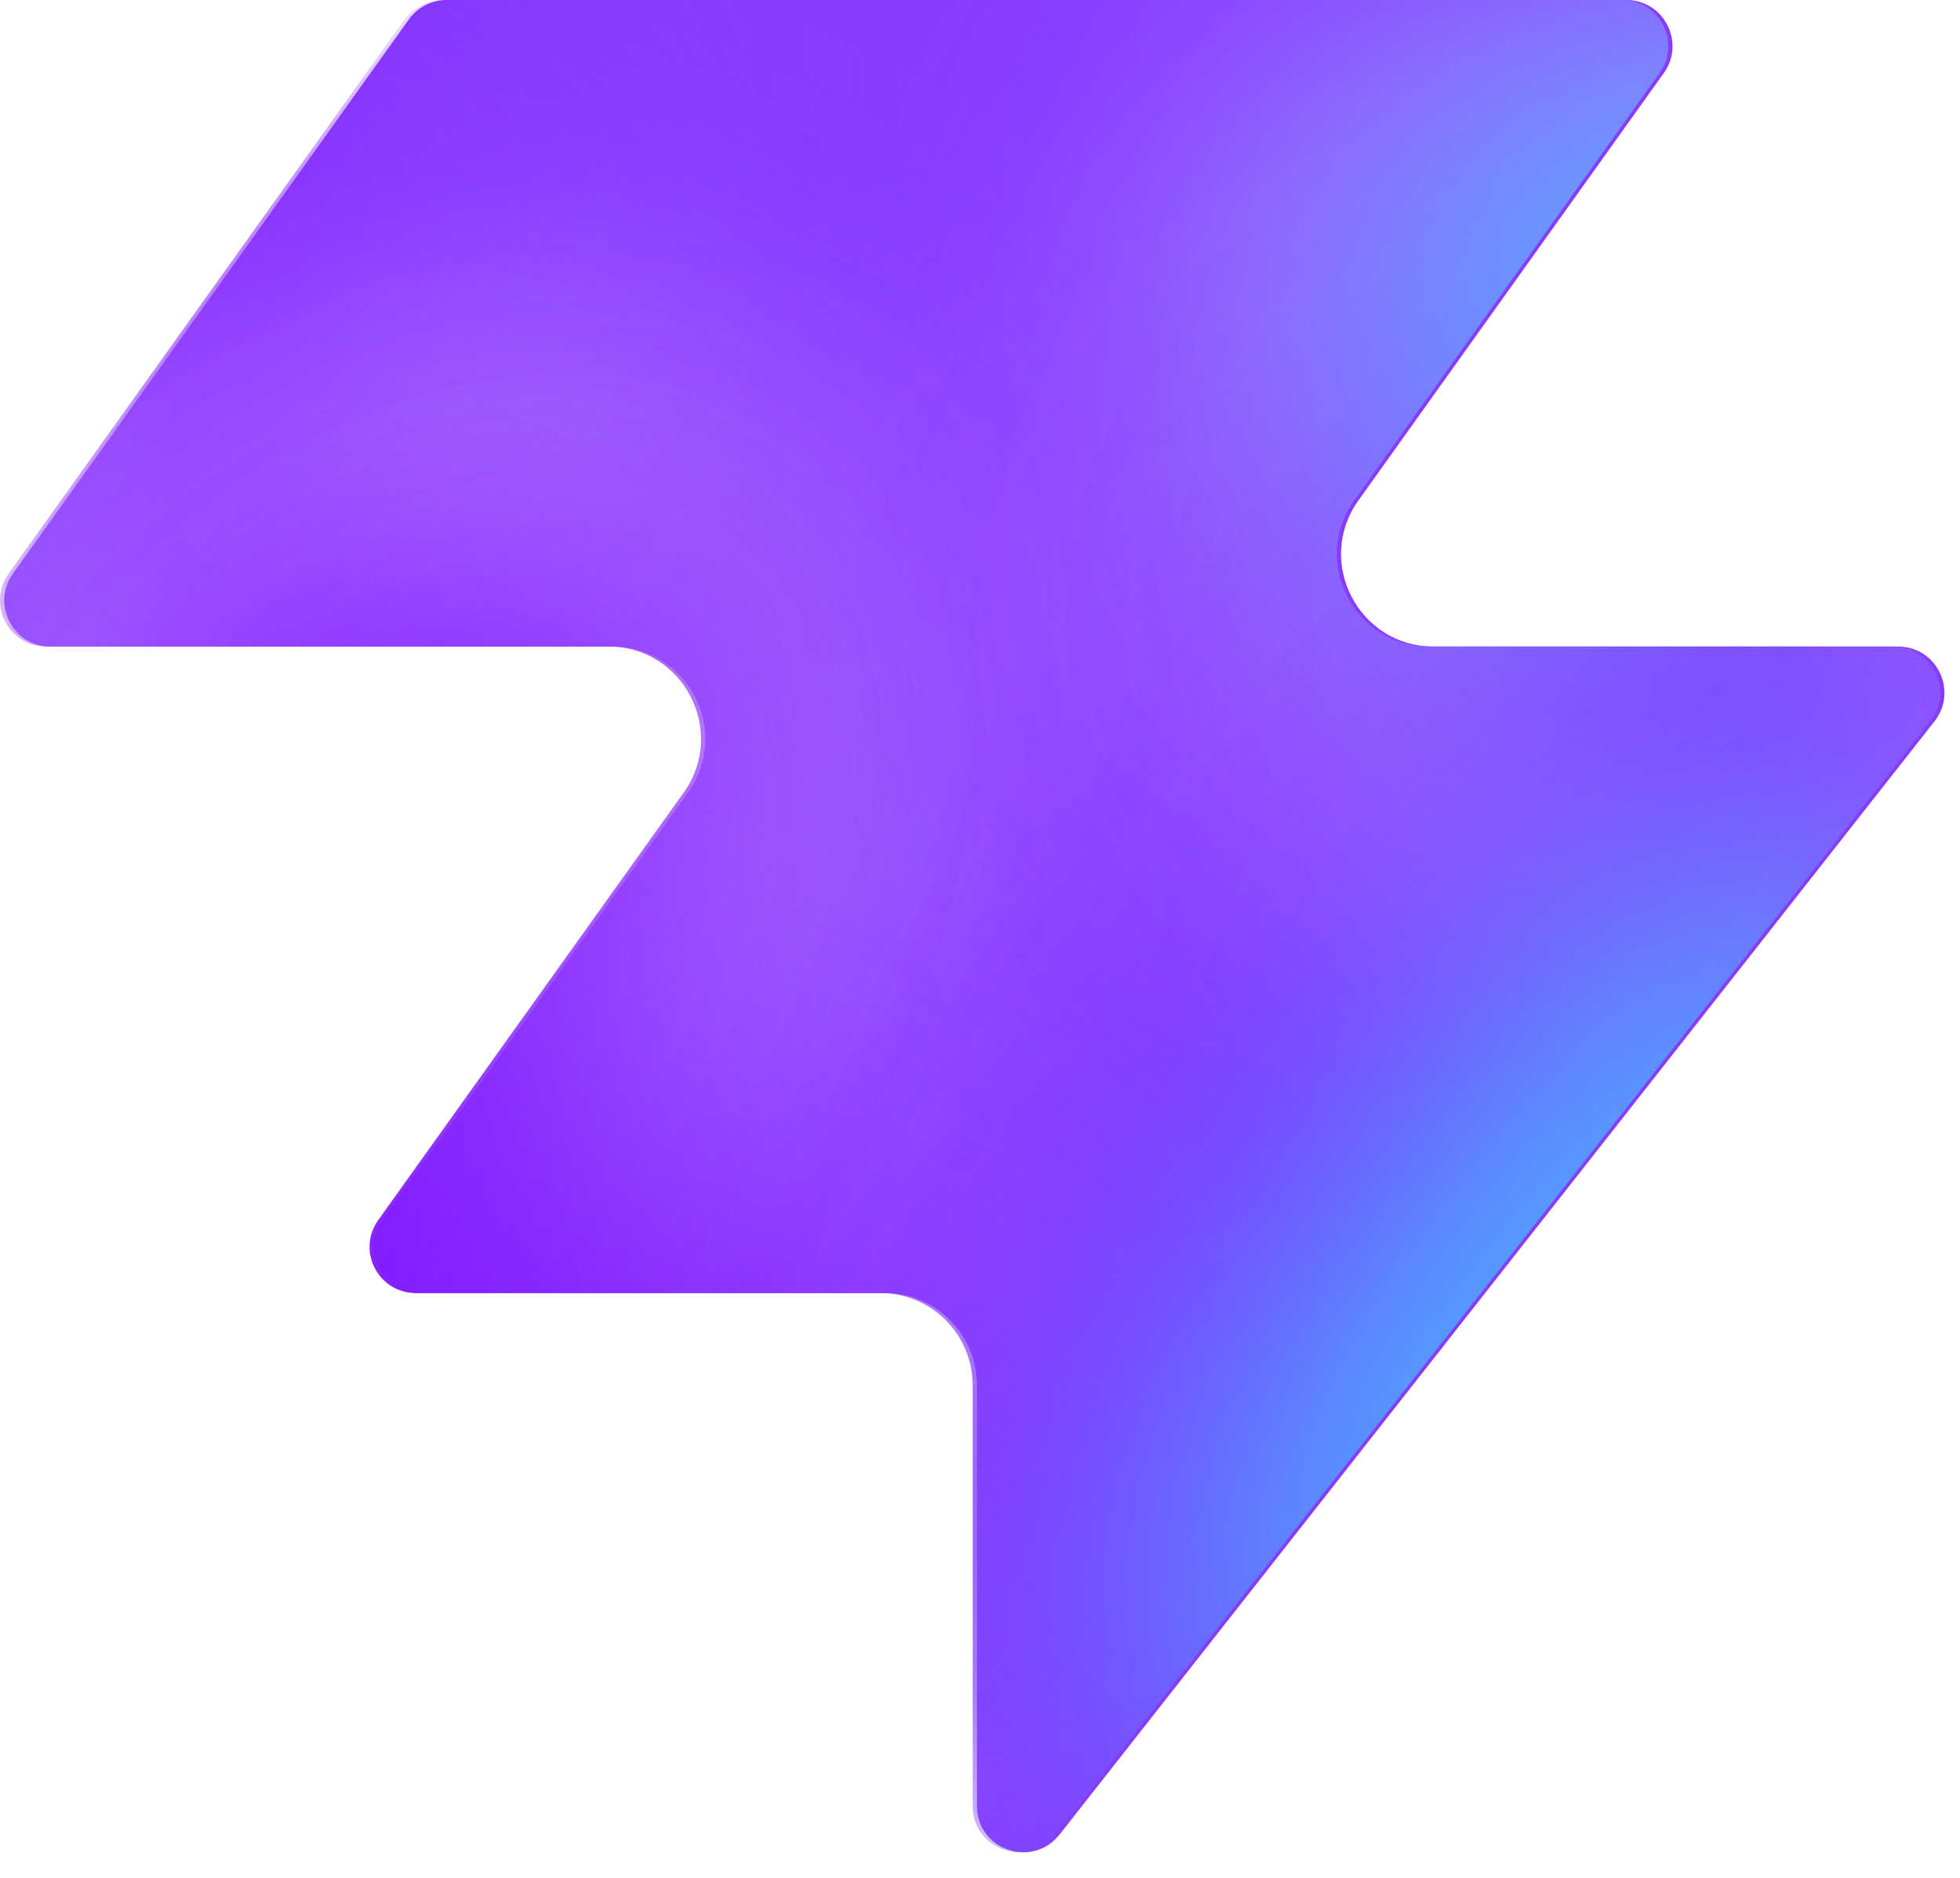
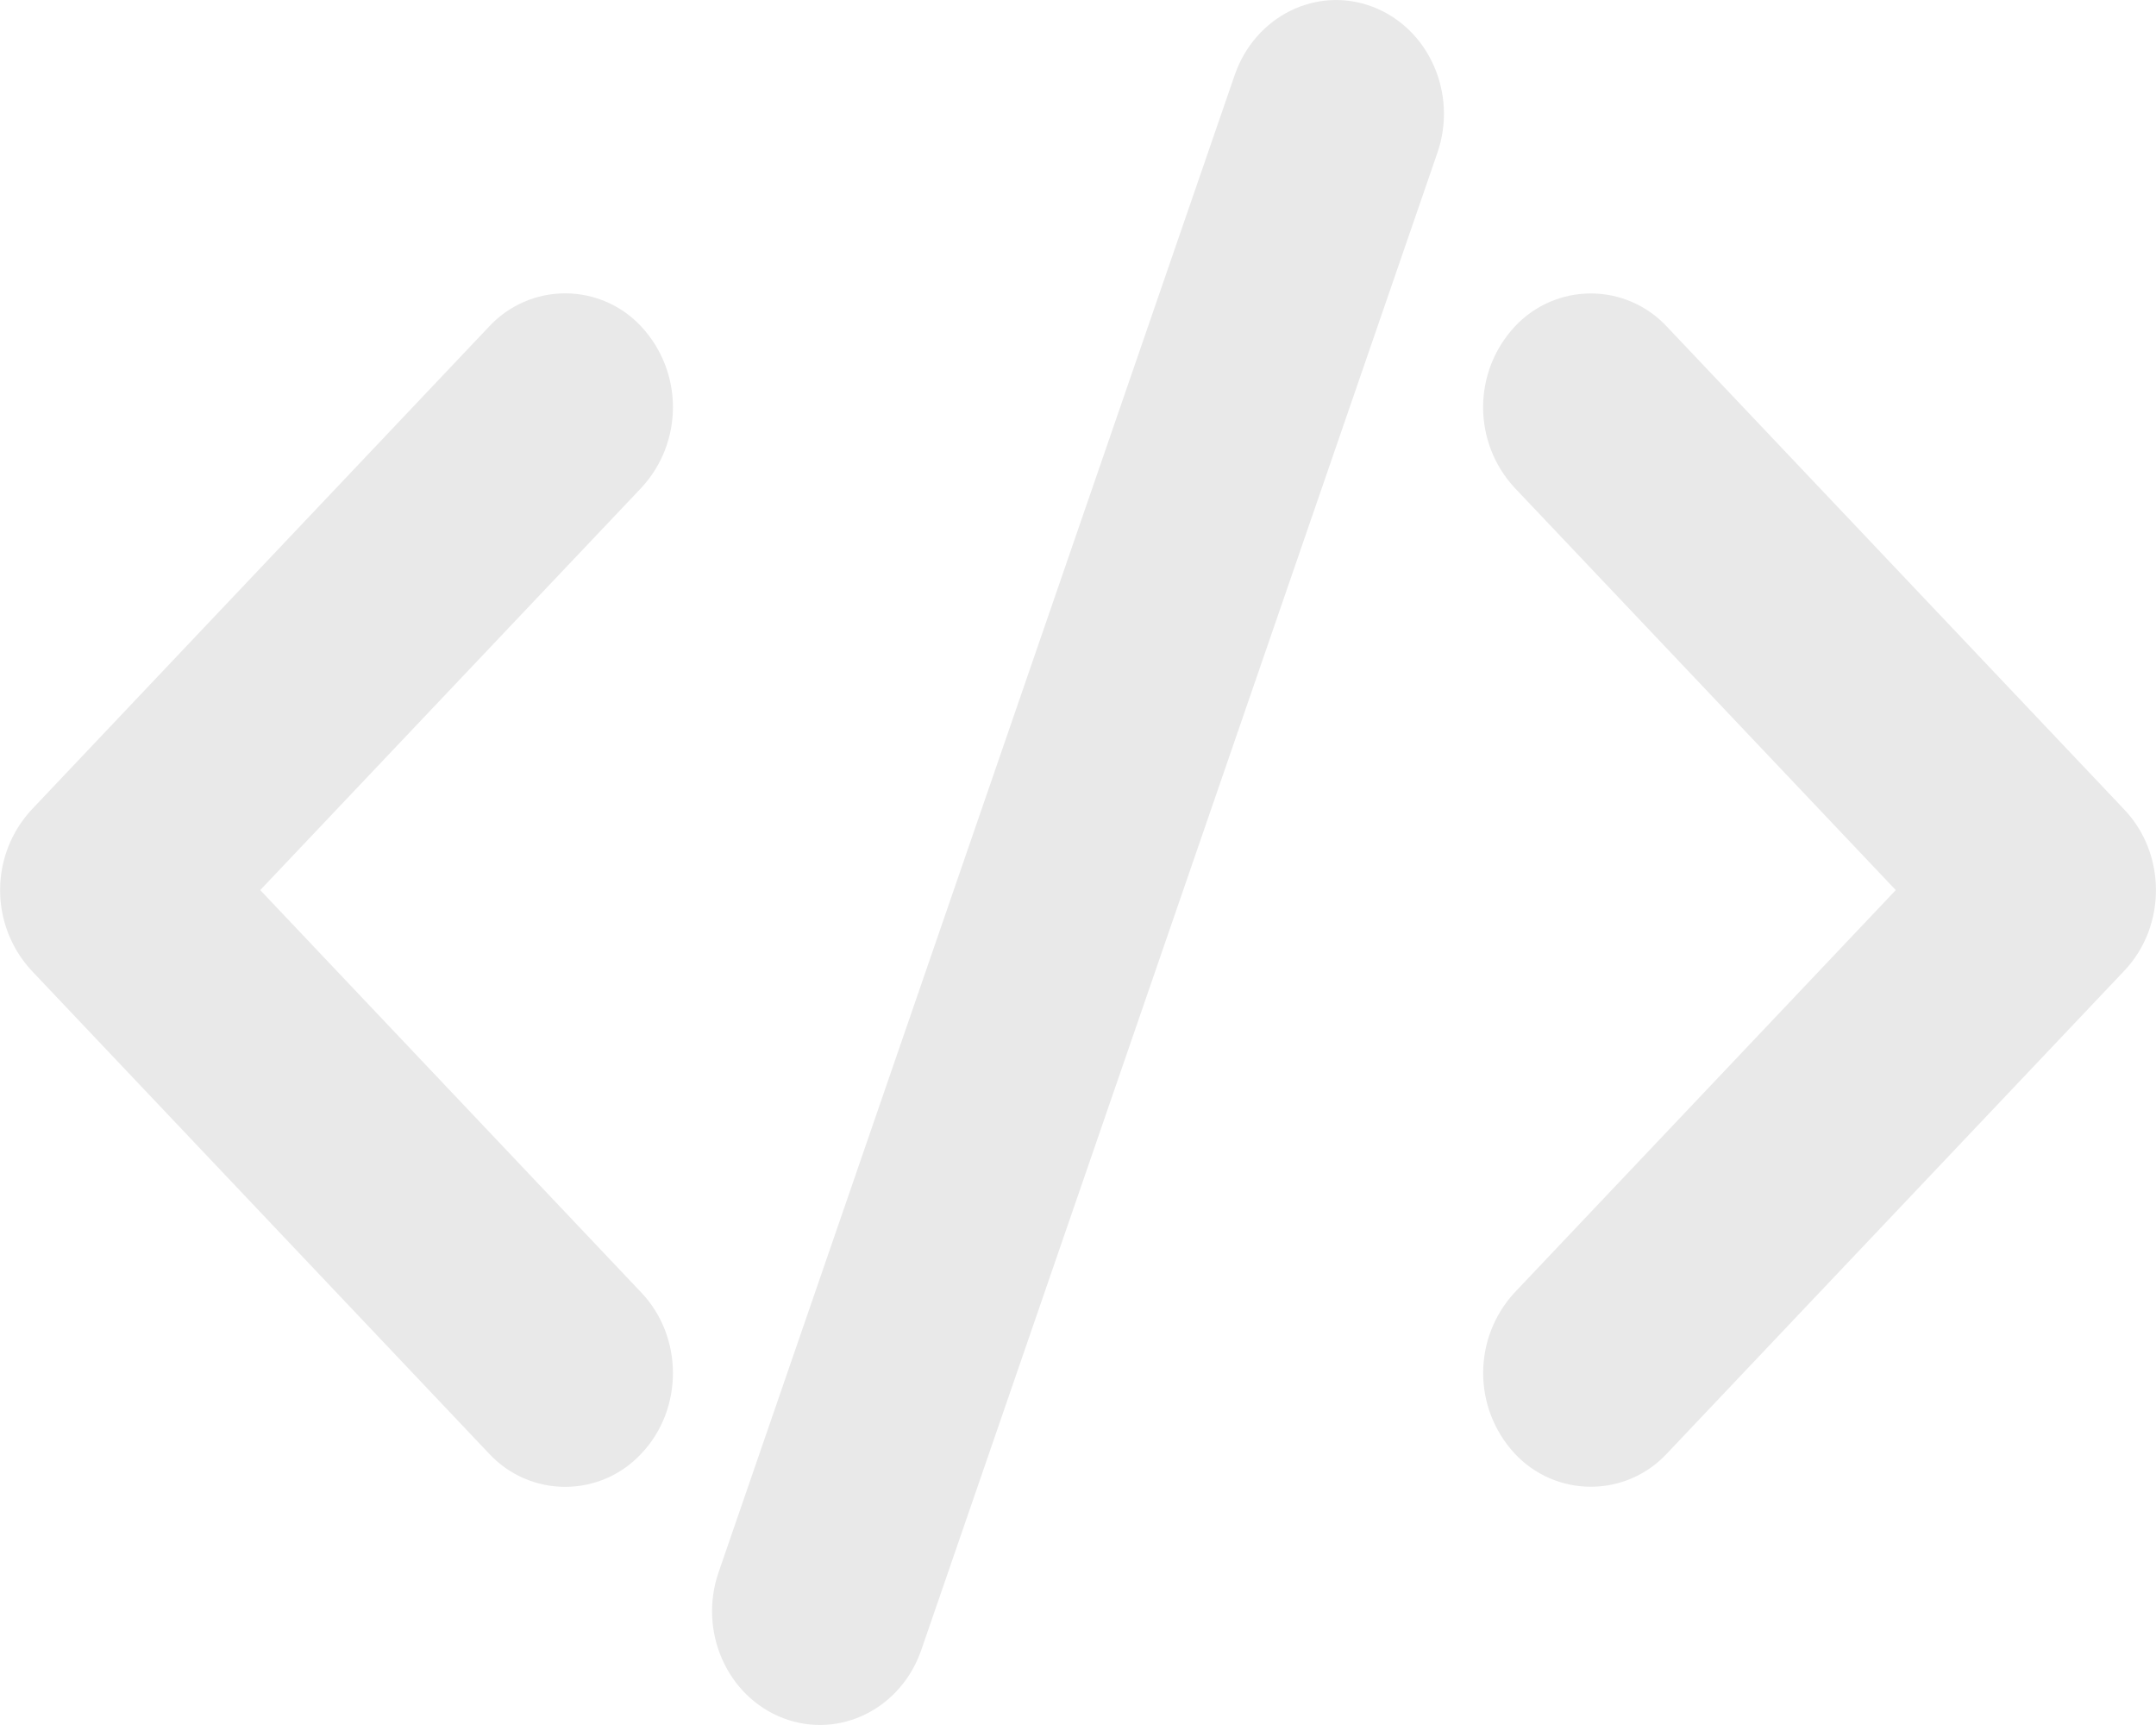
- <svg xmlns="http://www.w3.org/2000/svg" width="48" height="46" fill="none" viewBox="0 0 48 46">
-   <path fill="#863bff" d="M25.946 44.938c-.664.845-2.021.375-2.021-.698V33.937a2.26 2.26 0 0 0-2.262-2.262H10.287c-.92 0-1.456-1.04-.92-1.788l7.48-10.471c1.07-1.497 0-3.578-1.842-3.578H1.237c-.92 0-1.456-1.04-.92-1.788L10.013.474c.214-.297.556-.474.92-.474h28.894c.92 0 1.456 1.04.92 1.788l-7.48 10.471c-1.07 1.498 0 3.579 1.842 3.579h11.377c.943 0 1.473 1.088.89 1.83L25.947 44.94z" style="fill:#863bff;fill:color(display-p3 .525 .23 1);fill-opacity:1" />
-   <mask id="a" width="48" height="46" x="0" y="0" maskUnits="userSpaceOnUse" style="mask-type:alpha">
-     <path fill="#000" d="M25.842 44.938c-.664.844-2.021.375-2.021-.698V33.937a2.26 2.26 0 0 0-2.262-2.262H10.183c-.92 0-1.456-1.04-.92-1.788l7.48-10.471c1.07-1.498 0-3.579-1.842-3.579H1.133c-.92 0-1.456-1.04-.92-1.787L9.91.473c.214-.297.556-.474.92-.474h28.894c.92 0 1.456 1.04.92 1.788l-7.48 10.471c-1.07 1.498 0 3.578 1.842 3.578h11.377c.943 0 1.473 1.088.89 1.832L25.843 44.94z" style="fill:#000;fill-opacity:1" />
-   </mask>
-   <g mask="url(#a)">
-     <g filter="url(#b)">
-       <ellipse cx="5.508" cy="14.704" fill="#ede6ff" rx="5.508" ry="14.704" style="fill:#ede6ff;fill:color(display-p3 .927 .903 1);fill-opacity:1" transform="matrix(.00324 1 1 -.00324 -4.47 31.516)" />
-     </g>
-     <g filter="url(#c)">
-       <ellipse cx="10.399" cy="29.851" fill="#ede6ff" rx="10.399" ry="29.851" style="fill:#ede6ff;fill:color(display-p3 .927 .903 1);fill-opacity:1" transform="matrix(.00324 1 1 -.00324 -39.328 7.883)" />
-     </g>
-     <g filter="url(#d)">
-       <ellipse cx="5.508" cy="30.487" fill="#7e14ff" rx="5.508" ry="30.487" style="fill:#7e14ff;fill:color(display-p3 .492 .077 1);fill-opacity:1" transform="rotate(89.814 -25.913 -14.639)scale(1 -1)" />
-     </g>
-     <g filter="url(#e)">
-       <ellipse cx="5.508" cy="30.599" fill="#7e14ff" rx="5.508" ry="30.599" style="fill:#7e14ff;fill:color(display-p3 .492 .077 1);fill-opacity:1" transform="rotate(89.814 -32.644 -3.334)scale(1 -1)" />
-     </g>
-     <g filter="url(#f)">
-       <ellipse cx="5.508" cy="30.599" fill="#7e14ff" rx="5.508" ry="30.599" style="fill:#7e14ff;fill:color(display-p3 .492 .077 1);fill-opacity:1" transform="matrix(.00324 1 1 -.00324 -34.34 30.47)" />
-     </g>
-     <g filter="url(#g)">
-       <ellipse cx="14.072" cy="22.078" fill="#ede6ff" rx="14.072" ry="22.078" style="fill:#ede6ff;fill:color(display-p3 .927 .903 1);fill-opacity:1" transform="rotate(93.35 24.506 48.493)scale(-1 1)" />
-     </g>
-     <g filter="url(#h)">
-       <ellipse cx="3.47" cy="21.501" fill="#7e14ff" rx="3.47" ry="21.501" style="fill:#7e14ff;fill:color(display-p3 .492 .077 1);fill-opacity:1" transform="rotate(89.009 28.708 47.59)scale(-1 1)" />
-     </g>
-     <g filter="url(#i)">
-       <ellipse cx="3.47" cy="21.501" fill="#7e14ff" rx="3.47" ry="21.501" style="fill:#7e14ff;fill:color(display-p3 .492 .077 1);fill-opacity:1" transform="rotate(89.009 28.708 47.59)scale(-1 1)" />
-     </g>
-     <g filter="url(#j)">
-       <ellipse cx=".387" cy="8.972" fill="#7e14ff" rx="4.407" ry="29.108" style="fill:#7e14ff;fill:color(display-p3 .492 .077 1);fill-opacity:1" transform="rotate(39.51 .387 8.972)" />
-     </g>
-     <g filter="url(#k)">
-       <ellipse cx="47.523" cy="-6.092" fill="#7e14ff" rx="4.407" ry="29.108" style="fill:#7e14ff;fill:color(display-p3 .492 .077 1);fill-opacity:1" transform="rotate(37.892 47.523 -6.092)" />
-     </g>
-     <g filter="url(#l)">
-       <ellipse cx="41.412" cy="6.333" fill="#47bfff" rx="5.971" ry="9.665" style="fill:#47bfff;fill:color(display-p3 .28 .748 1);fill-opacity:1" transform="rotate(37.892 41.412 6.333)" />
-     </g>
-     <g filter="url(#m)">
-       <ellipse cx="-1.879" cy="38.332" fill="#7e14ff" rx="4.407" ry="29.108" style="fill:#7e14ff;fill:color(display-p3 .492 .077 1);fill-opacity:1" transform="rotate(37.892 -1.88 38.332)" />
-     </g>
-     <g filter="url(#n)">
-       <ellipse cx="-1.879" cy="38.332" fill="#7e14ff" rx="4.407" ry="29.108" style="fill:#7e14ff;fill:color(display-p3 .492 .077 1);fill-opacity:1" transform="rotate(37.892 -1.88 38.332)" />
-     </g>
-     <g filter="url(#o)">
-       <ellipse cx="35.651" cy="29.907" fill="#7e14ff" rx="4.407" ry="29.108" style="fill:#7e14ff;fill:color(display-p3 .492 .077 1);fill-opacity:1" transform="rotate(37.892 35.651 29.907)" />
-     </g>
-     <g filter="url(#p)">
-       <ellipse cx="38.418" cy="32.4" fill="#47bfff" rx="5.971" ry="15.297" style="fill:#47bfff;fill:color(display-p3 .28 .748 1);fill-opacity:1" transform="rotate(37.892 38.418 32.4)" />
-     </g>
-   </g>
-   <defs>
-     <filter id="b" width="60.045" height="41.654" x="-19.77" y="16.149" color-interpolation-filters="sRGB" filterUnits="userSpaceOnUse">
-       <feFlood flood-opacity="0" result="BackgroundImageFix" />
-       <feBlend in="SourceGraphic" in2="BackgroundImageFix" result="shape" />
-       <feGaussianBlur result="effect1_foregroundBlur_2002_17158" stdDeviation="7.659" />
-     </filter>
-     <filter id="c" width="90.34" height="51.437" x="-54.613" y="-7.533" color-interpolation-filters="sRGB" filterUnits="userSpaceOnUse">
-       <feFlood flood-opacity="0" result="BackgroundImageFix" />
-       <feBlend in="SourceGraphic" in2="BackgroundImageFix" result="shape" />
-       <feGaussianBlur result="effect1_foregroundBlur_2002_17158" stdDeviation="7.659" />
-     </filter>
-     <filter id="d" width="79.355" height="29.4" x="-49.64" y="2.03" color-interpolation-filters="sRGB" filterUnits="userSpaceOnUse">
-       <feFlood flood-opacity="0" result="BackgroundImageFix" />
-       <feBlend in="SourceGraphic" in2="BackgroundImageFix" result="shape" />
-       <feGaussianBlur result="effect1_foregroundBlur_2002_17158" stdDeviation="4.596" />
-     </filter>
-     <filter id="e" width="79.579" height="29.4" x="-45.045" y="20.029" color-interpolation-filters="sRGB" filterUnits="userSpaceOnUse">
-       <feFlood flood-opacity="0" result="BackgroundImageFix" />
-       <feBlend in="SourceGraphic" in2="BackgroundImageFix" result="shape" />
-       <feGaussianBlur result="effect1_foregroundBlur_2002_17158" stdDeviation="4.596" />
-     </filter>
-     <filter id="f" width="79.579" height="29.4" x="-43.513" y="21.178" color-interpolation-filters="sRGB" filterUnits="userSpaceOnUse">
-       <feFlood flood-opacity="0" result="BackgroundImageFix" />
-       <feBlend in="SourceGraphic" in2="BackgroundImageFix" result="shape" />
-       <feGaussianBlur result="effect1_foregroundBlur_2002_17158" stdDeviation="4.596" />
-     </filter>
-     <filter id="g" width="74.749" height="58.852" x="15.756" y="-17.901" color-interpolation-filters="sRGB" filterUnits="userSpaceOnUse">
-       <feFlood flood-opacity="0" result="BackgroundImageFix" />
-       <feBlend in="SourceGraphic" in2="BackgroundImageFix" result="shape" />
-       <feGaussianBlur result="effect1_foregroundBlur_2002_17158" stdDeviation="7.659" />
-     </filter>
-     <filter id="h" width="61.377" height="25.362" x="23.548" y="2.284" color-interpolation-filters="sRGB" filterUnits="userSpaceOnUse">
-       <feFlood flood-opacity="0" result="BackgroundImageFix" />
-       <feBlend in="SourceGraphic" in2="BackgroundImageFix" result="shape" />
-       <feGaussianBlur result="effect1_foregroundBlur_2002_17158" stdDeviation="4.596" />
-     </filter>
-     <filter id="i" width="61.377" height="25.362" x="23.548" y="2.284" color-interpolation-filters="sRGB" filterUnits="userSpaceOnUse">
-       <feFlood flood-opacity="0" result="BackgroundImageFix" />
-       <feBlend in="SourceGraphic" in2="BackgroundImageFix" result="shape" />
-       <feGaussianBlur result="effect1_foregroundBlur_2002_17158" stdDeviation="4.596" />
-     </filter>
-     <filter id="j" width="56.045" height="63.649" x="-27.636" y="-22.853" color-interpolation-filters="sRGB" filterUnits="userSpaceOnUse">
-       <feFlood flood-opacity="0" result="BackgroundImageFix" />
-       <feBlend in="SourceGraphic" in2="BackgroundImageFix" result="shape" />
-       <feGaussianBlur result="effect1_foregroundBlur_2002_17158" stdDeviation="4.596" />
-     </filter>
-     <filter id="k" width="54.814" height="64.646" x="20.116" y="-38.415" color-interpolation-filters="sRGB" filterUnits="userSpaceOnUse">
-       <feFlood flood-opacity="0" result="BackgroundImageFix" />
-       <feBlend in="SourceGraphic" in2="BackgroundImageFix" result="shape" />
-       <feGaussianBlur result="effect1_foregroundBlur_2002_17158" stdDeviation="4.596" />
-     </filter>
-     <filter id="l" width="33.541" height="35.313" x="24.641" y="-11.323" color-interpolation-filters="sRGB" filterUnits="userSpaceOnUse">
-       <feFlood flood-opacity="0" result="BackgroundImageFix" />
-       <feBlend in="SourceGraphic" in2="BackgroundImageFix" result="shape" />
-       <feGaussianBlur result="effect1_foregroundBlur_2002_17158" stdDeviation="4.596" />
-     </filter>
-     <filter id="m" width="54.814" height="64.646" x="-29.286" y="6.009" color-interpolation-filters="sRGB" filterUnits="userSpaceOnUse">
-       <feFlood flood-opacity="0" result="BackgroundImageFix" />
-       <feBlend in="SourceGraphic" in2="BackgroundImageFix" result="shape" />
-       <feGaussianBlur result="effect1_foregroundBlur_2002_17158" stdDeviation="4.596" />
-     </filter>
-     <filter id="n" width="54.814" height="64.646" x="-29.286" y="6.009" color-interpolation-filters="sRGB" filterUnits="userSpaceOnUse">
-       <feFlood flood-opacity="0" result="BackgroundImageFix" />
-       <feBlend in="SourceGraphic" in2="BackgroundImageFix" result="shape" />
-       <feGaussianBlur result="effect1_foregroundBlur_2002_17158" stdDeviation="4.596" />
-     </filter>
-     <filter id="o" width="54.814" height="64.646" x="8.244" y="-2.416" color-interpolation-filters="sRGB" filterUnits="userSpaceOnUse">
-       <feFlood flood-opacity="0" result="BackgroundImageFix" />
-       <feBlend in="SourceGraphic" in2="BackgroundImageFix" result="shape" />
-       <feGaussianBlur result="effect1_foregroundBlur_2002_17158" stdDeviation="4.596" />
-     </filter>
-     <filter id="p" width="39.409" height="43.623" x="18.713" y="10.588" color-interpolation-filters="sRGB" filterUnits="userSpaceOnUse">
-       <feFlood flood-opacity="0" result="BackgroundImageFix" />
-       <feBlend in="SourceGraphic" in2="BackgroundImageFix" result="shape" />
-       <feGaussianBlur result="effect1_foregroundBlur_2002_17158" stdDeviation="4.596" />
-     </filter>
-   </defs>
+ <svg xmlns="http://www.w3.org/2000/svg" width="1.25em" height="1em" viewBox="0 0 20 16">
+   <path d="M0 0h20v16H0z" fill="none" />
+   <path fill="#e9e9e9" d="M12.736.064c.52.2.787.805.598 1.353L8.546 15.305c-.19.548-.763.83-1.282.631c-.52-.2-.787-.805-.598-1.353L11.454.695c.19-.548.763-.83 1.282-.631M2.414 8.256L5.95 11.99c.39.412.39 1.08 0 1.492a.963.963 0 0 1-1.414 0L.293 9.003a1.1 1.1 0 0 1 0-1.493l4.243-4.48a.963.963 0 0 1 1.414 0a1.1 1.1 0 0 1 0 1.494zm15.172 0L14.05 4.524a1.1 1.1 0 0 1 0-1.493a.963.963 0 0 1 1.414 0l4.243 4.479c.39.412.39 1.08 0 1.493l-4.243 4.478a.963.963 0 0 1-1.414 0a1.1 1.1 0 0 1 0-1.492z" />
</svg>
